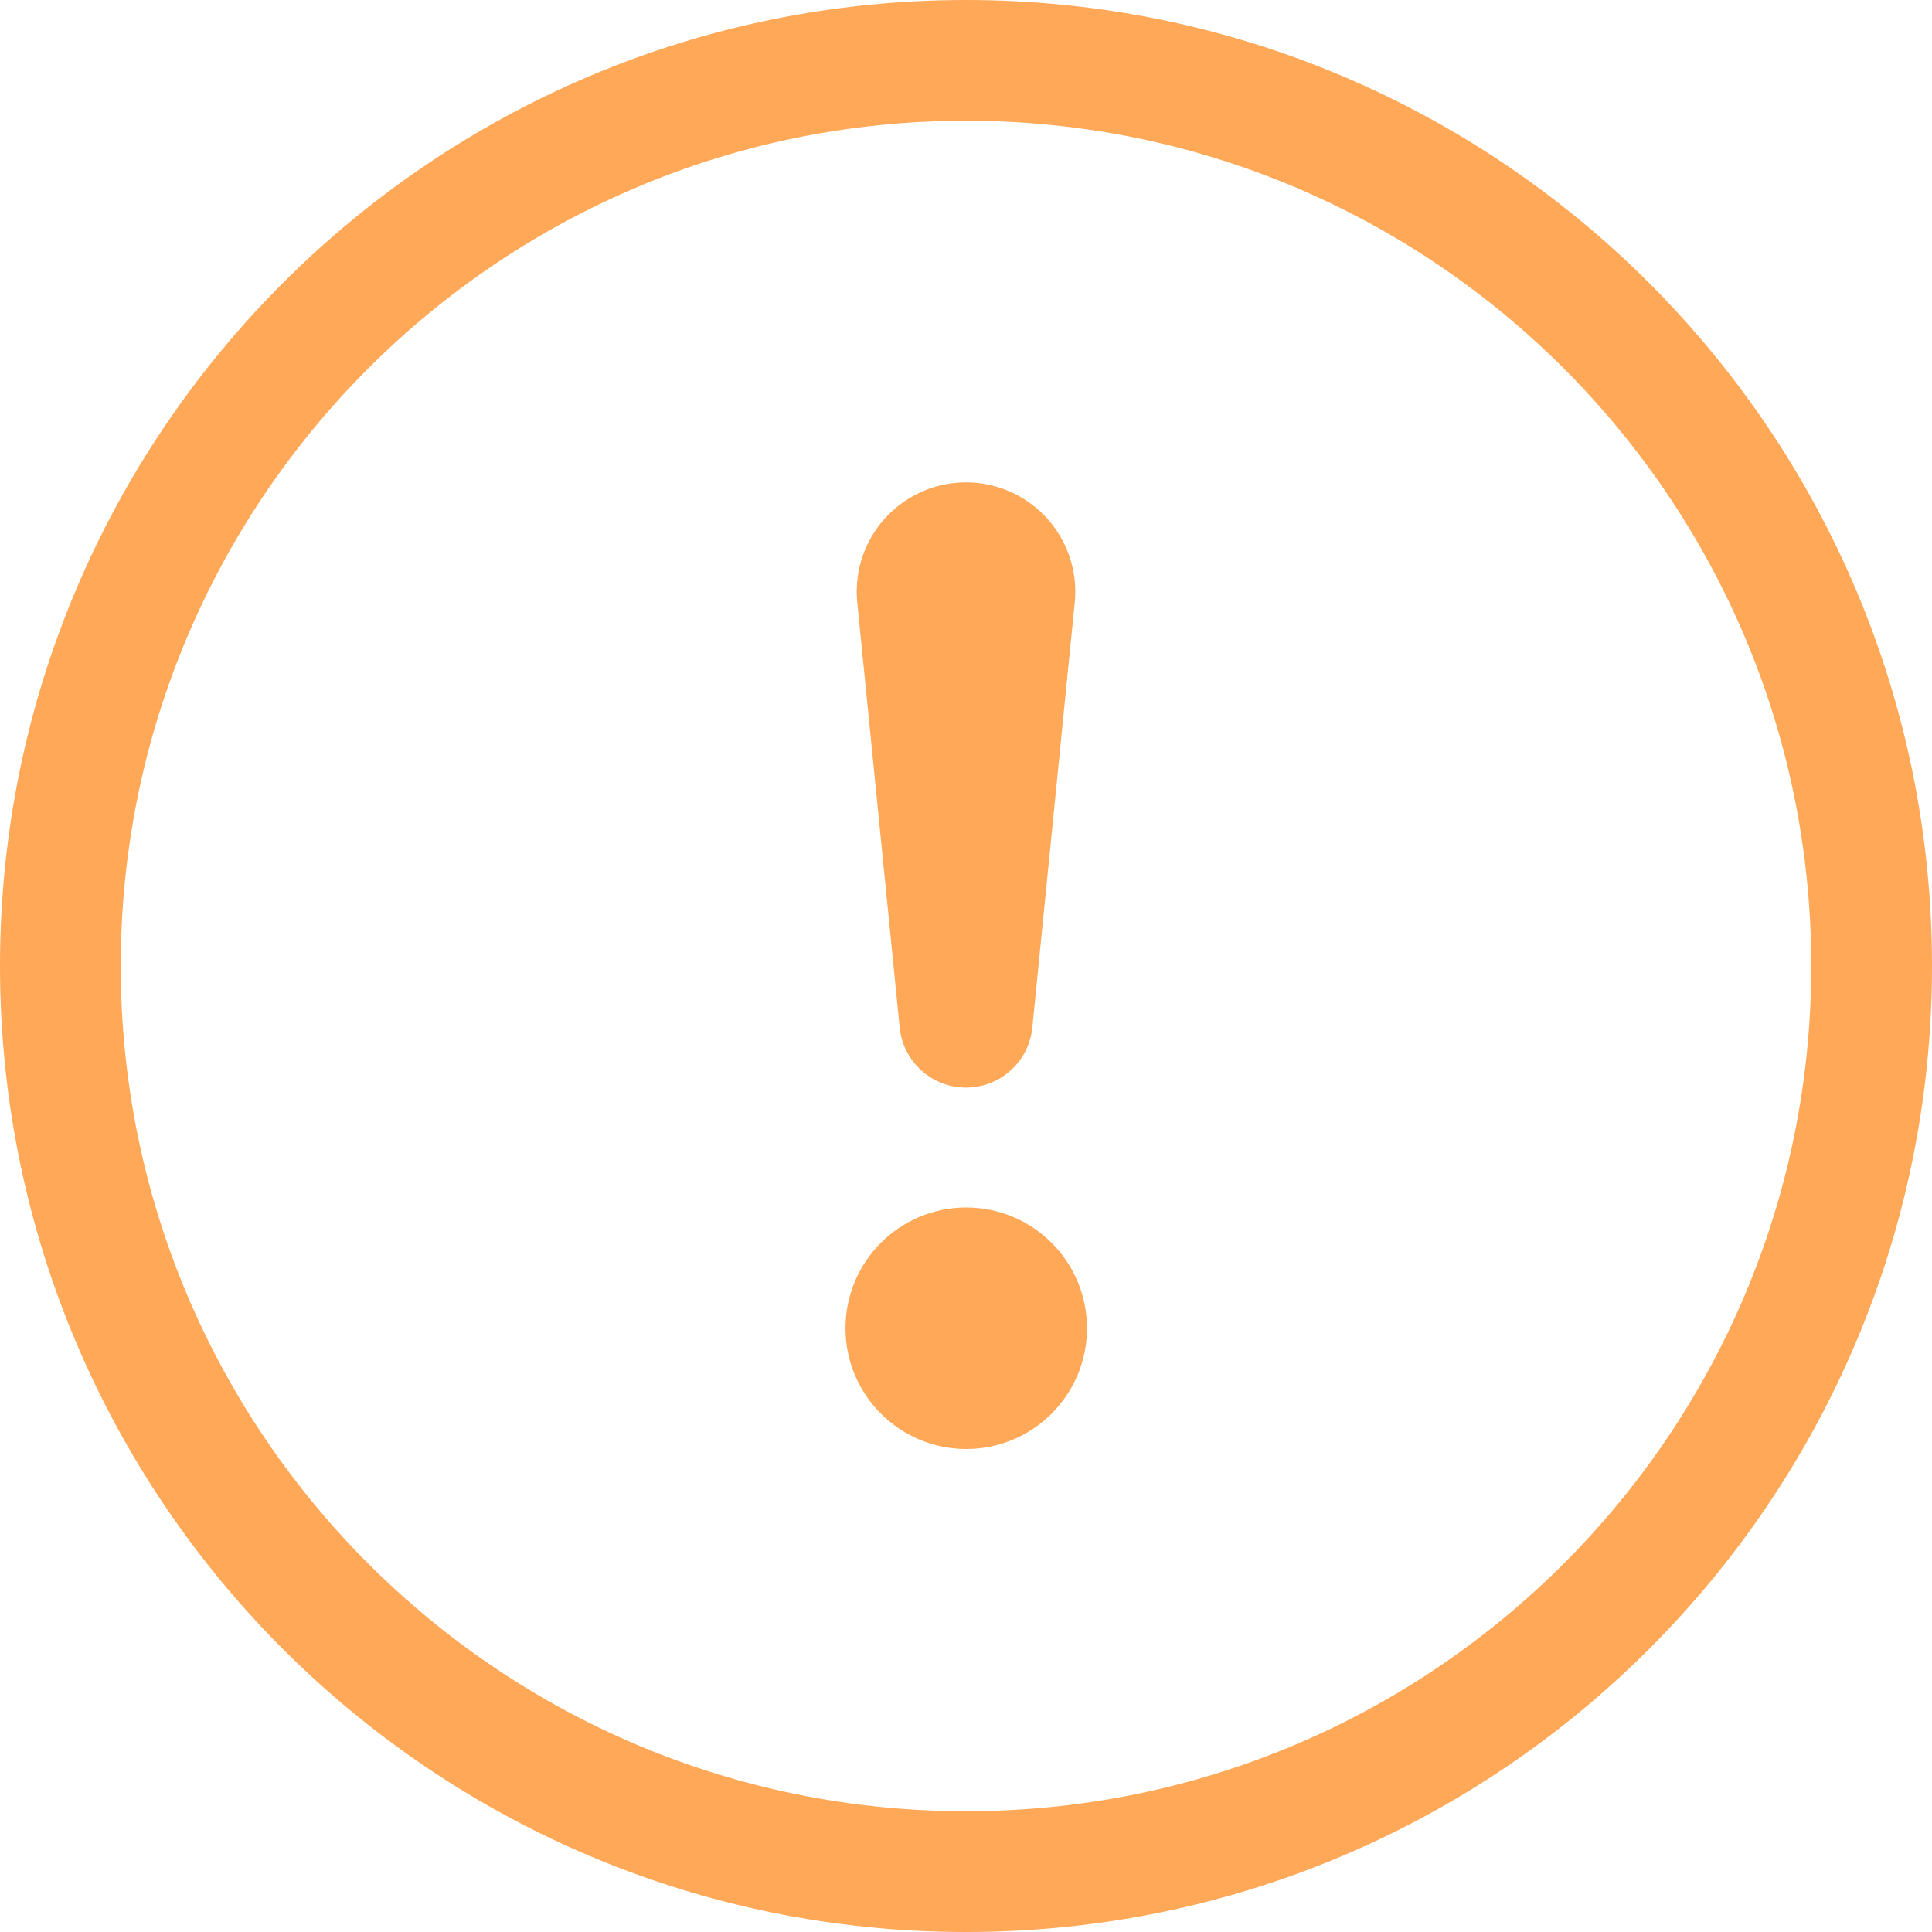
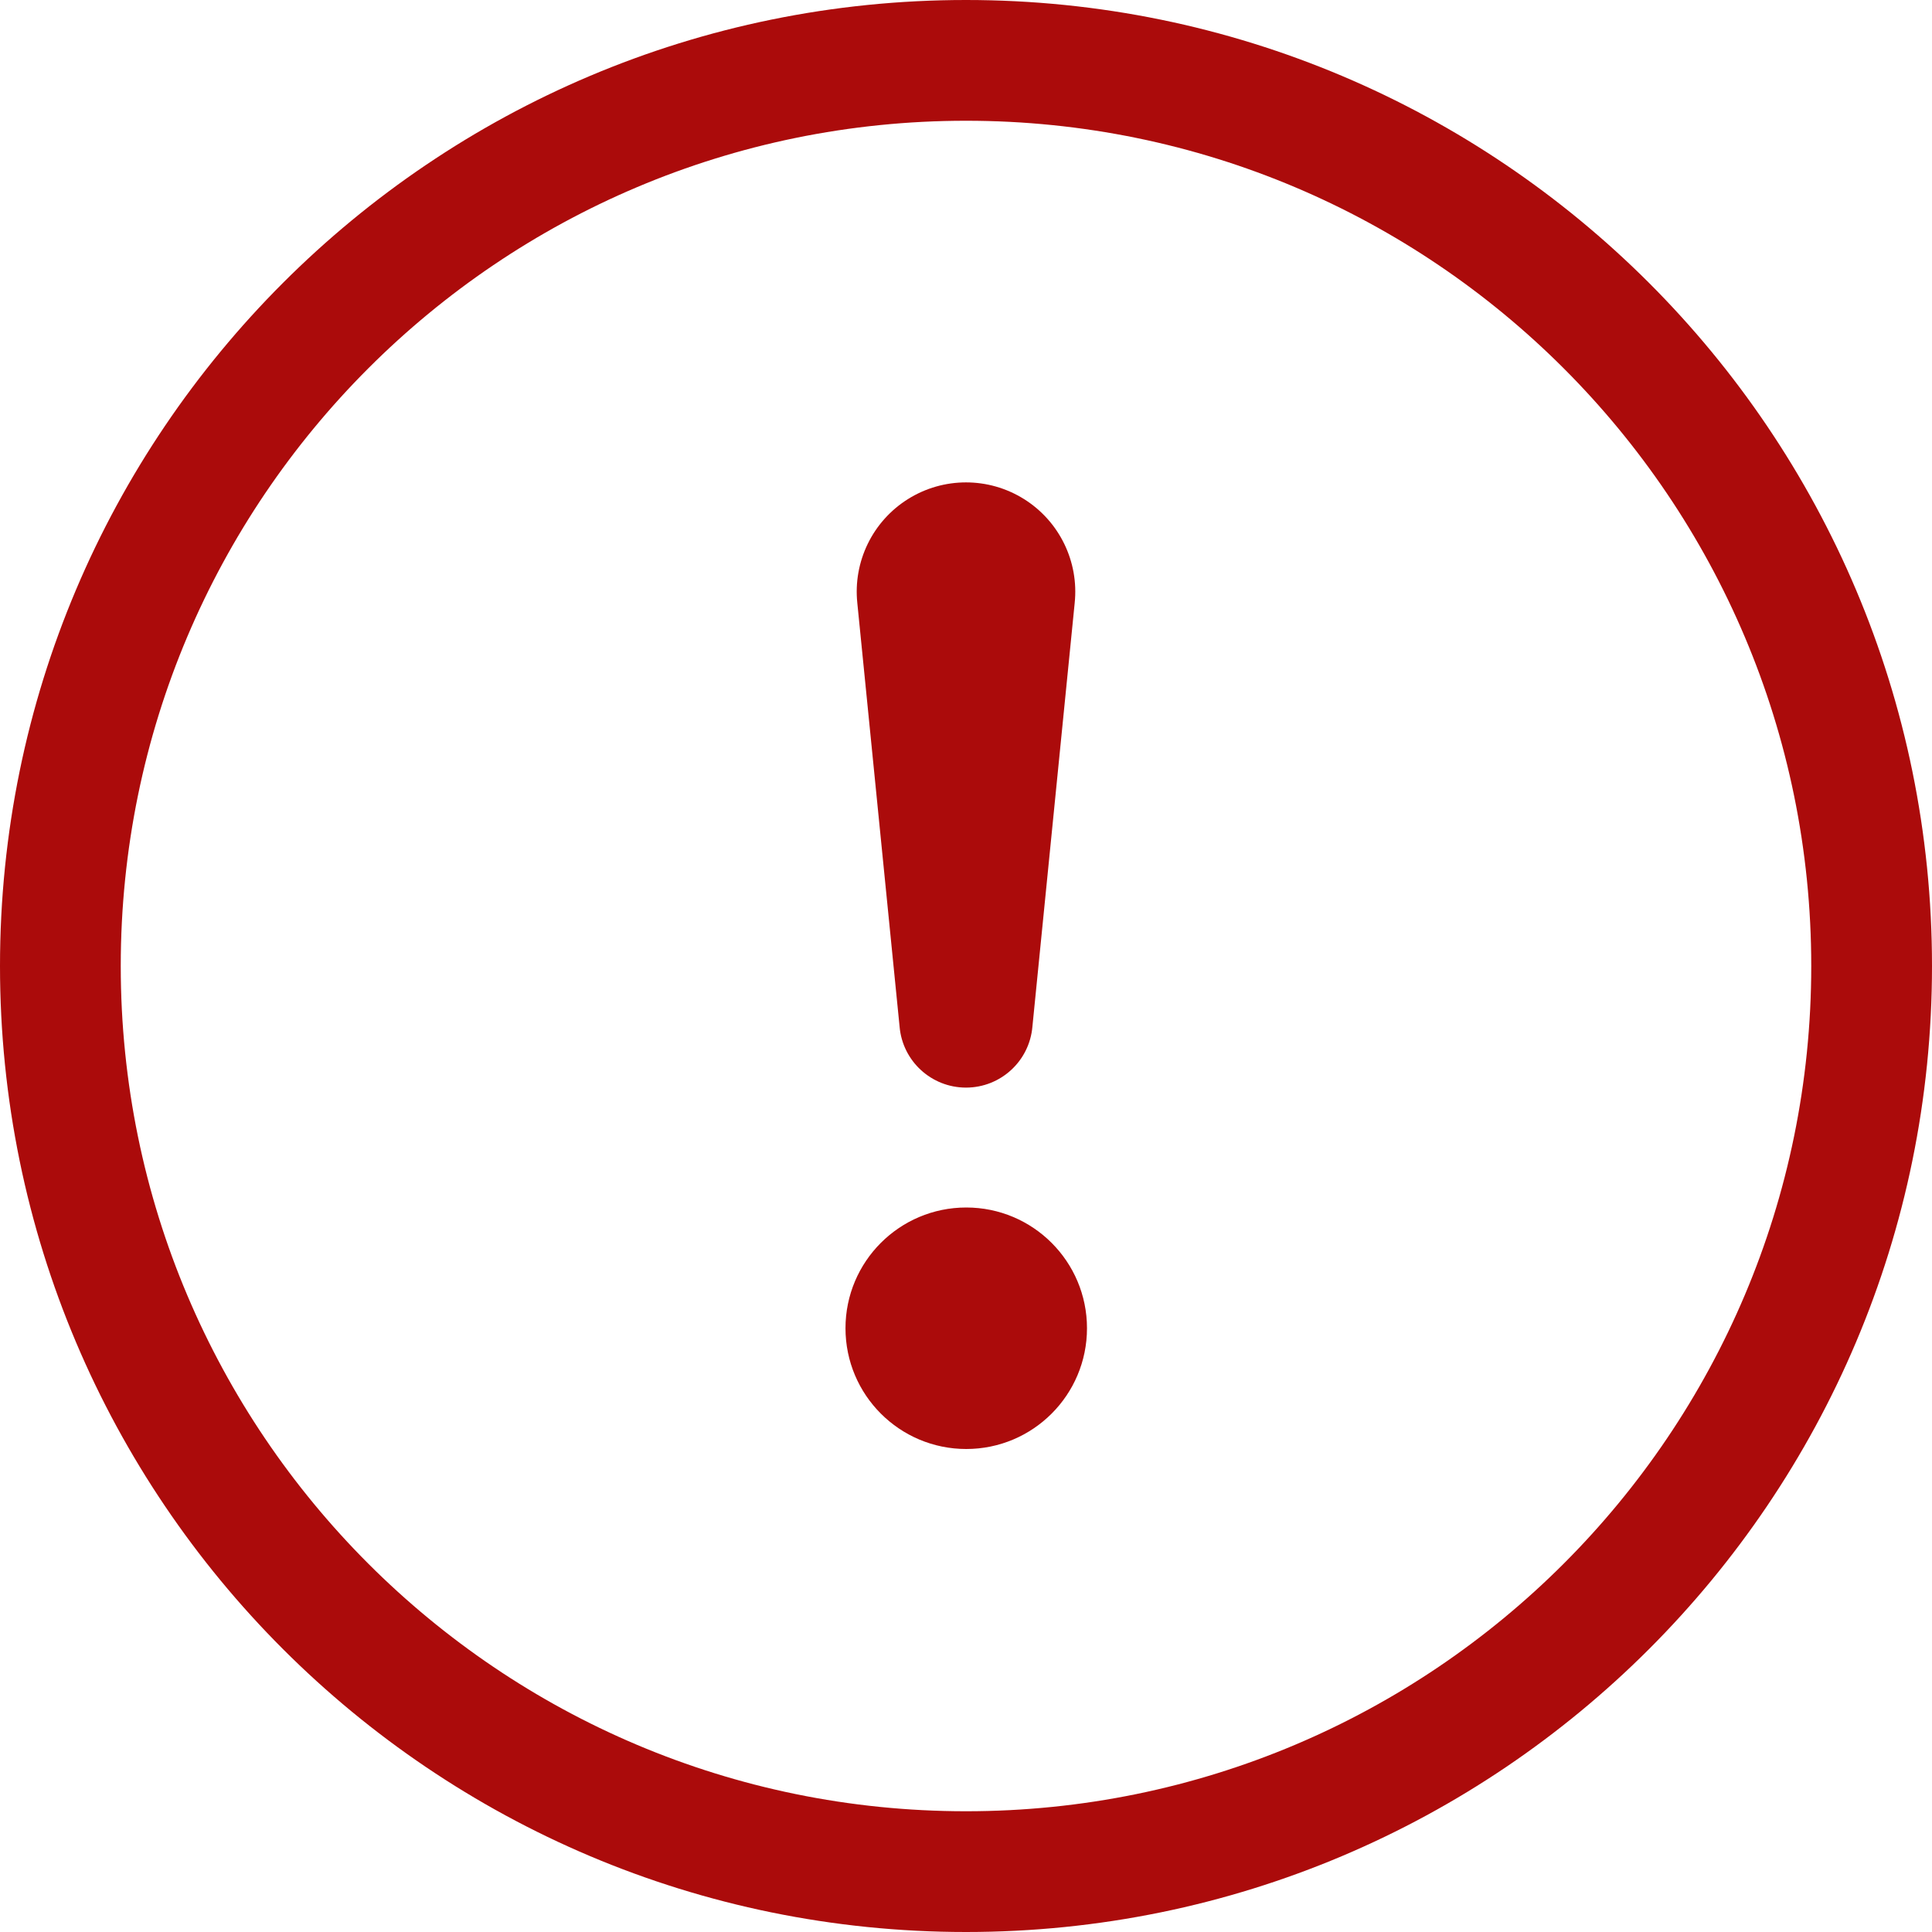
- <svg xmlns="http://www.w3.org/2000/svg" width="16" height="16" fill="#FFA858" class="bi bi-exclamation-circle" viewBox="0 0 16 16">
+ <svg xmlns="http://www.w3.org/2000/svg" width="16" height="16" fill="#ab0b0b" class="bi bi-exclamation-circle" viewBox="0 0 16 16">
  <path d="M8 15A7 7 0 1 1 8 1a7 7 0 0 1 0 14zm0 1A8 8 0 1 0 8 0a8 8 0 0 0 0 16z" />
  <path d="M7.002 11a1 1 0 1 1 2 0 1 1 0 0 1-2 0zM7.1 4.995a.905.905 0 1 1 1.8 0l-.35 3.507a.552.552 0 0 1-1.1 0L7.1 4.995z" />
</svg>
